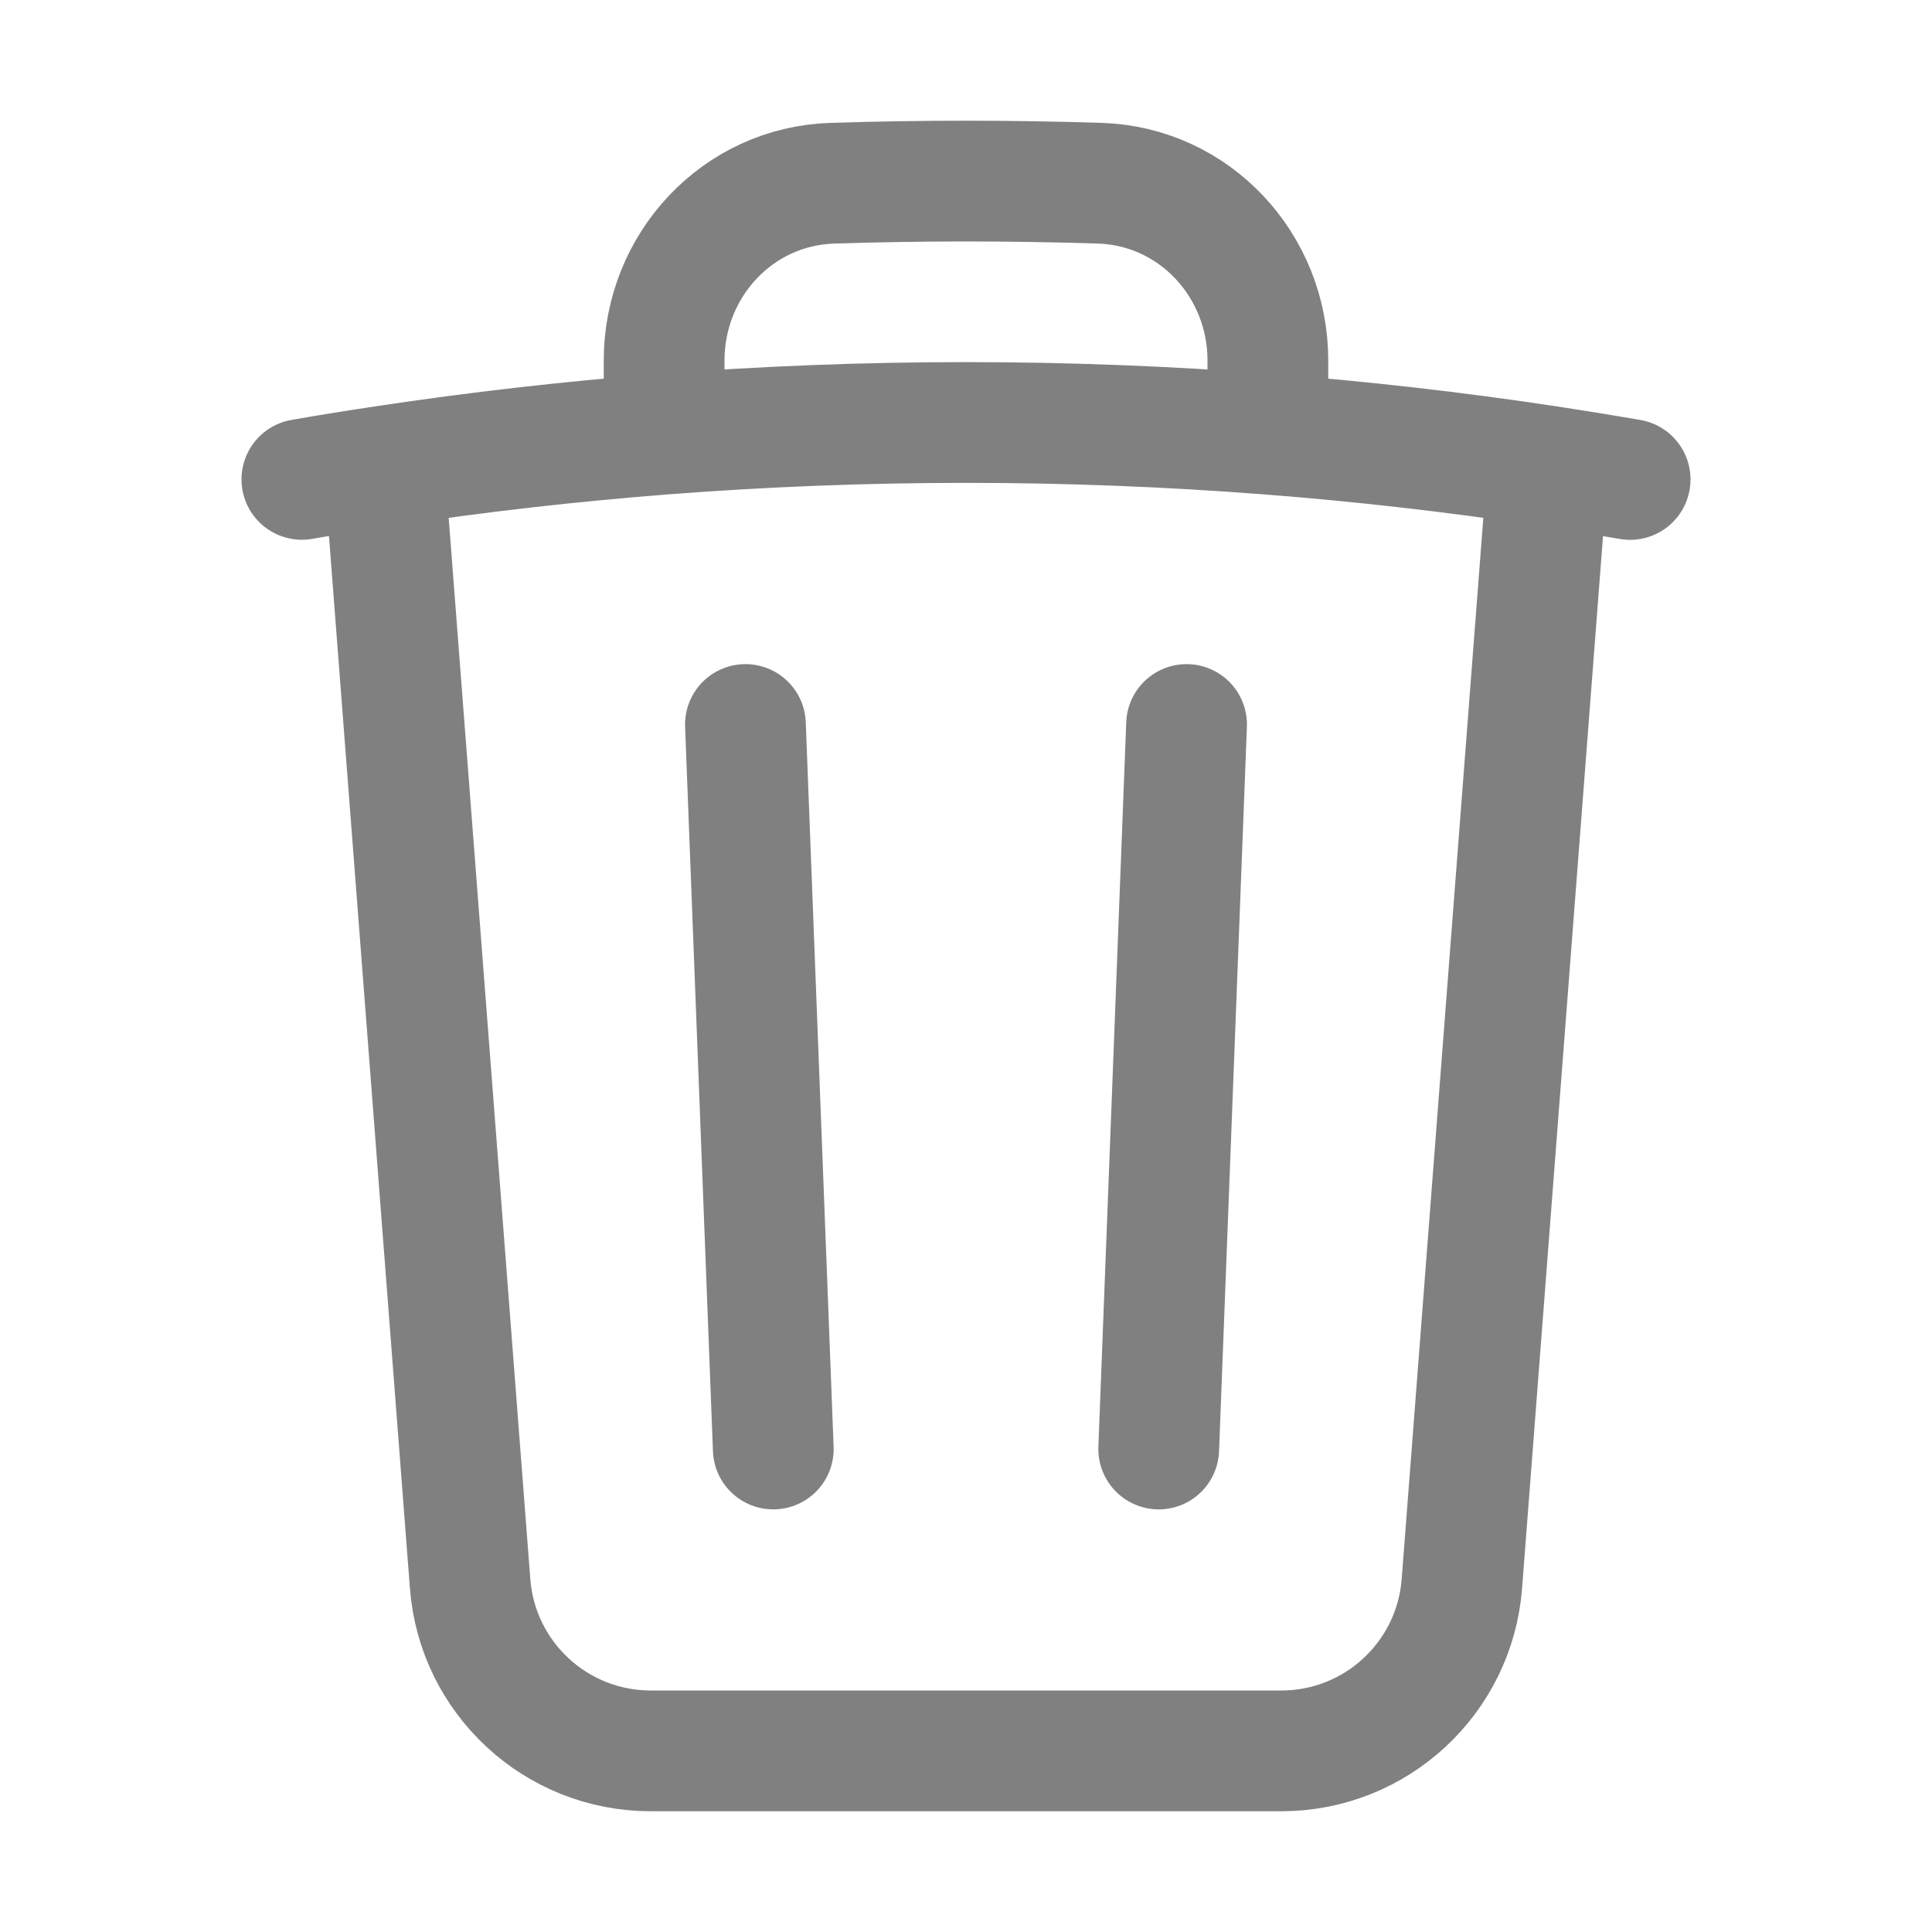
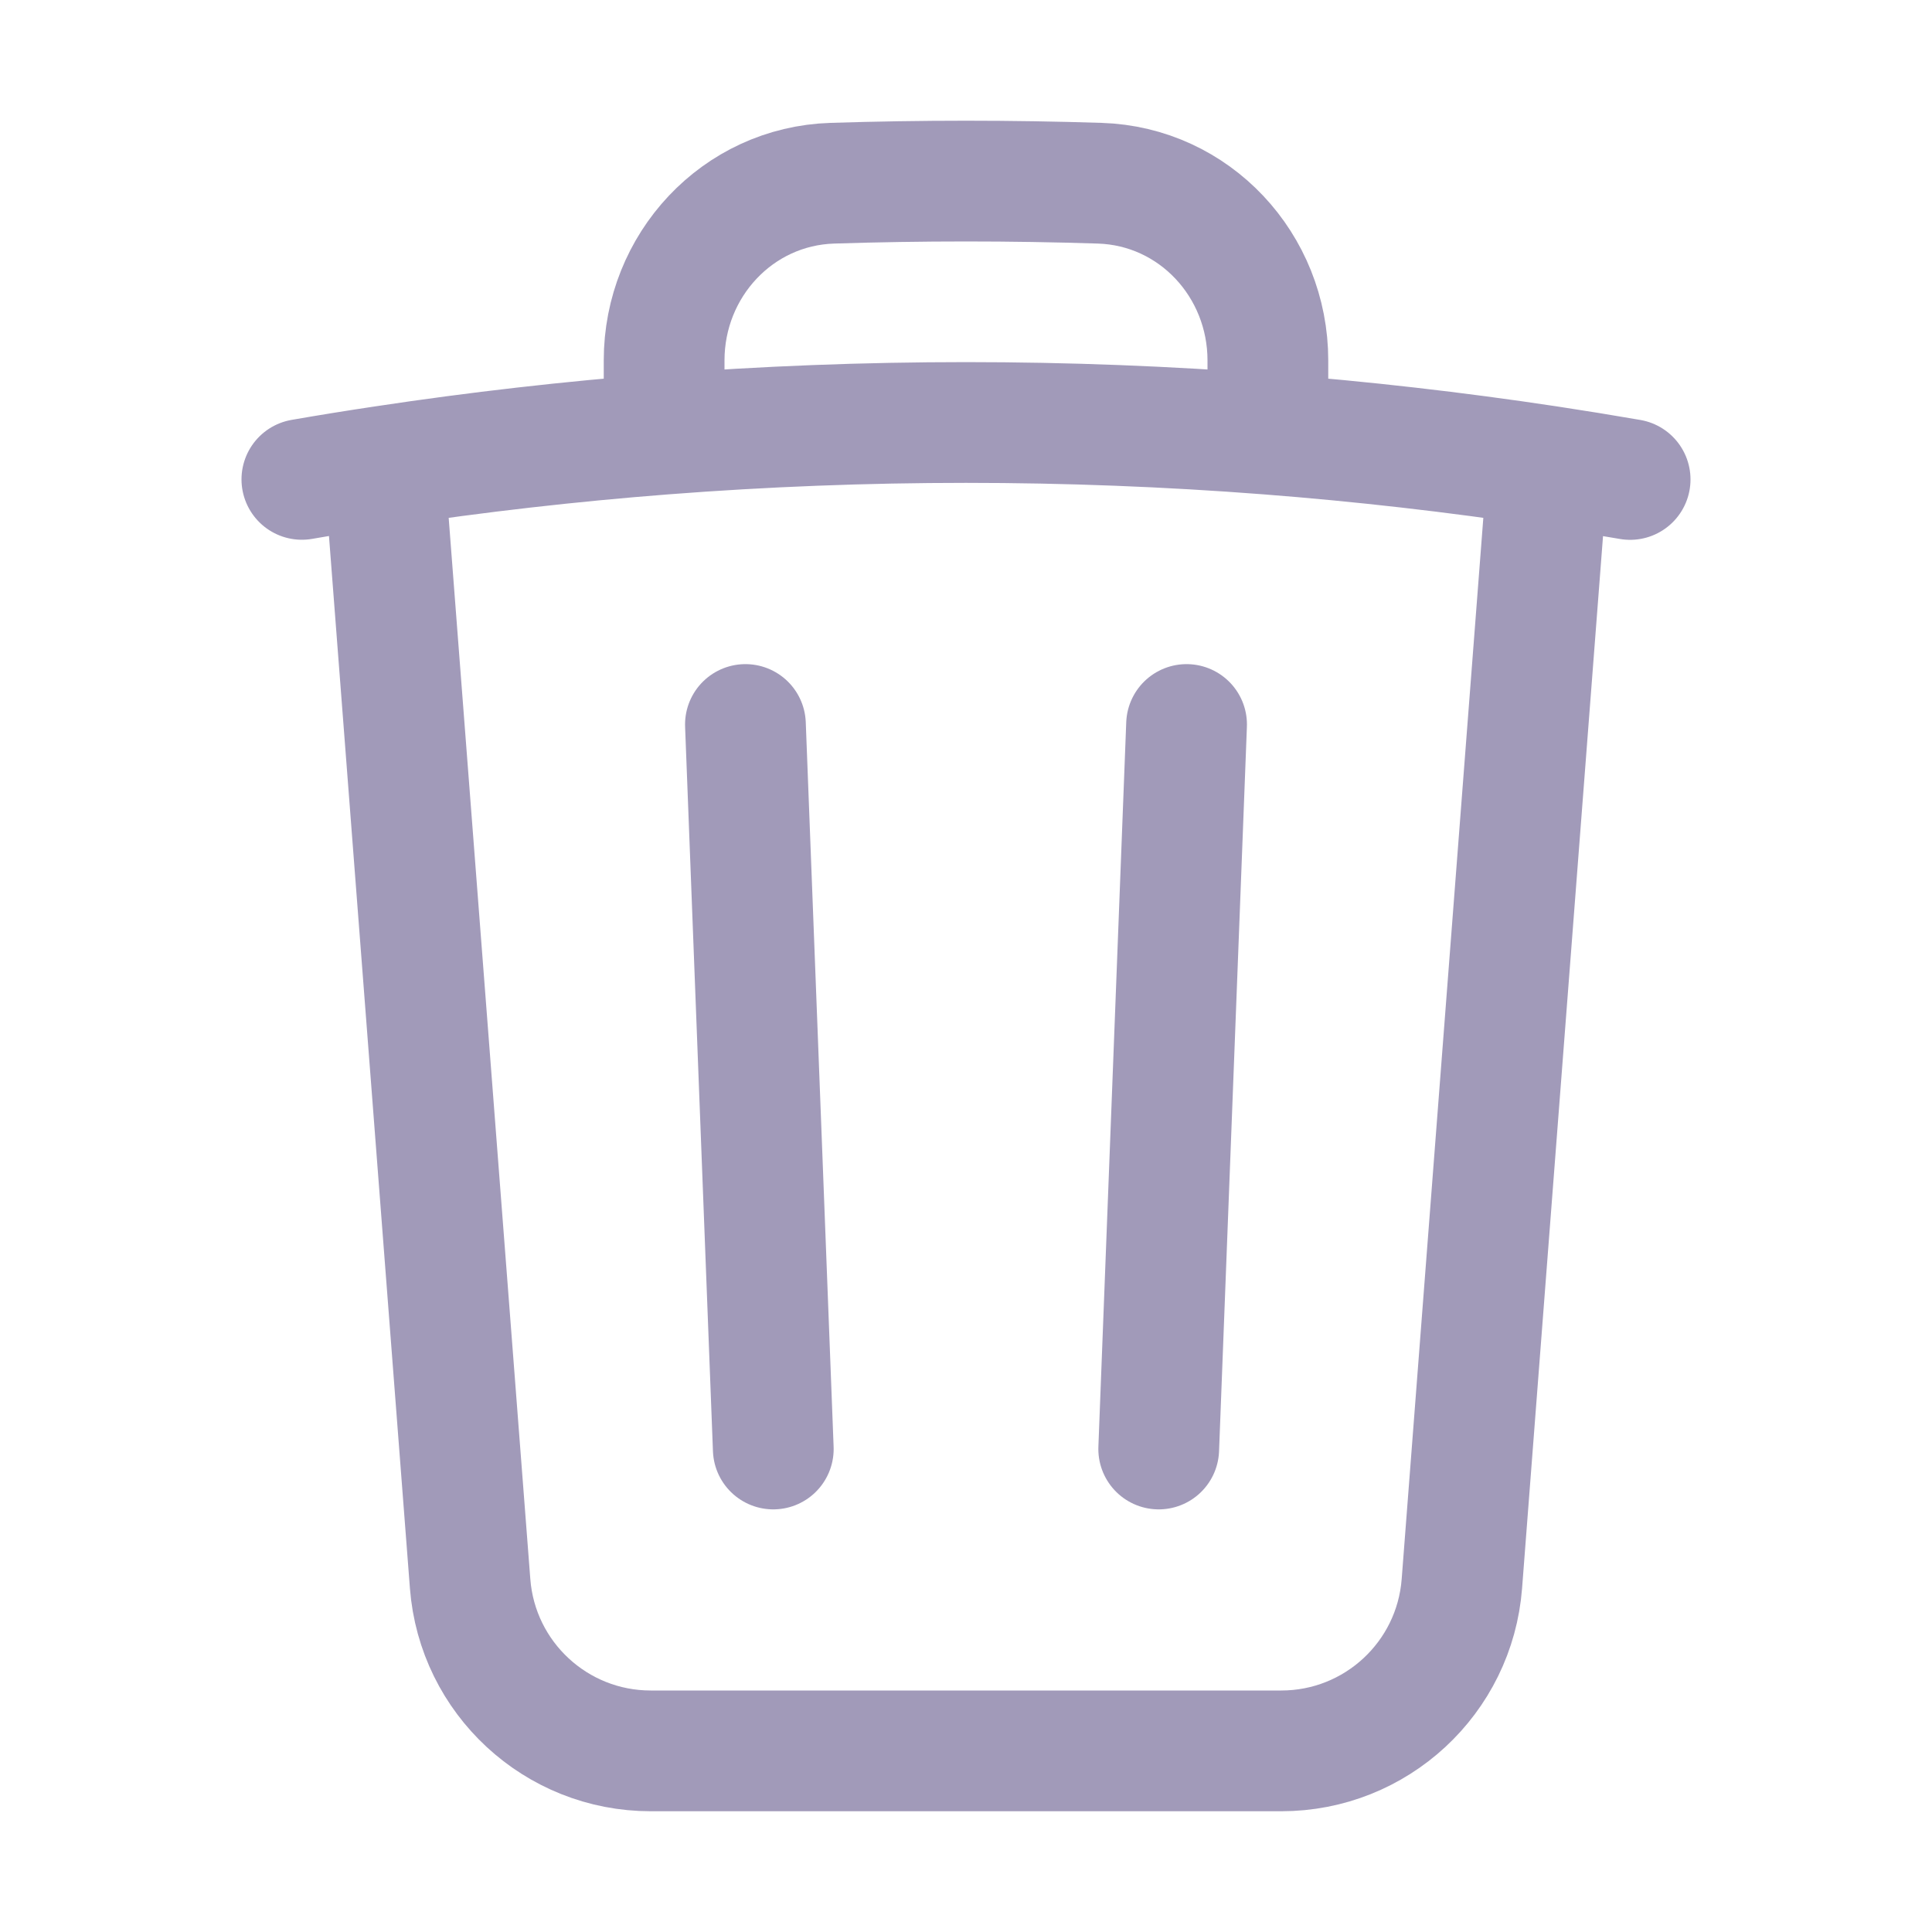
- <svg xmlns="http://www.w3.org/2000/svg" fill="none" viewBox="0 0 24 24" stroke-width="1.5" stroke="gray" class="w-6 h-6">
+ <svg xmlns="http://www.w3.org/2000/svg" fill="none" viewBox="0 0 24 24" stroke-width="1.5" stroke="#a19ab9" class="w-6 h-6">
  <path stroke-linecap="round" stroke-linejoin="round" d="M14.74 9l-.346 9m-4.788 0L9.26 9m9.968-3.21c.342.052.682.107 1.022.166m-1.022-.165L18.16 19.673a2.25 2.25 0 01-2.244 2.077H8.084a2.25 2.25 0 01-2.244-2.077L4.772 5.79m14.456 0a48.108 48.108 0 00-3.478-.397m-12 .562c.34-.059.68-.114 1.022-.165m0 0a48.11 48.11 0 013.478-.397m7.5 0v-.916c0-1.18-.91-2.164-2.09-2.201a51.964 51.964 0 00-3.32 0c-1.18.037-2.09 1.022-2.09 2.201v.916m7.5 0a48.667 48.667 0 00-7.5 0" />
</svg>
